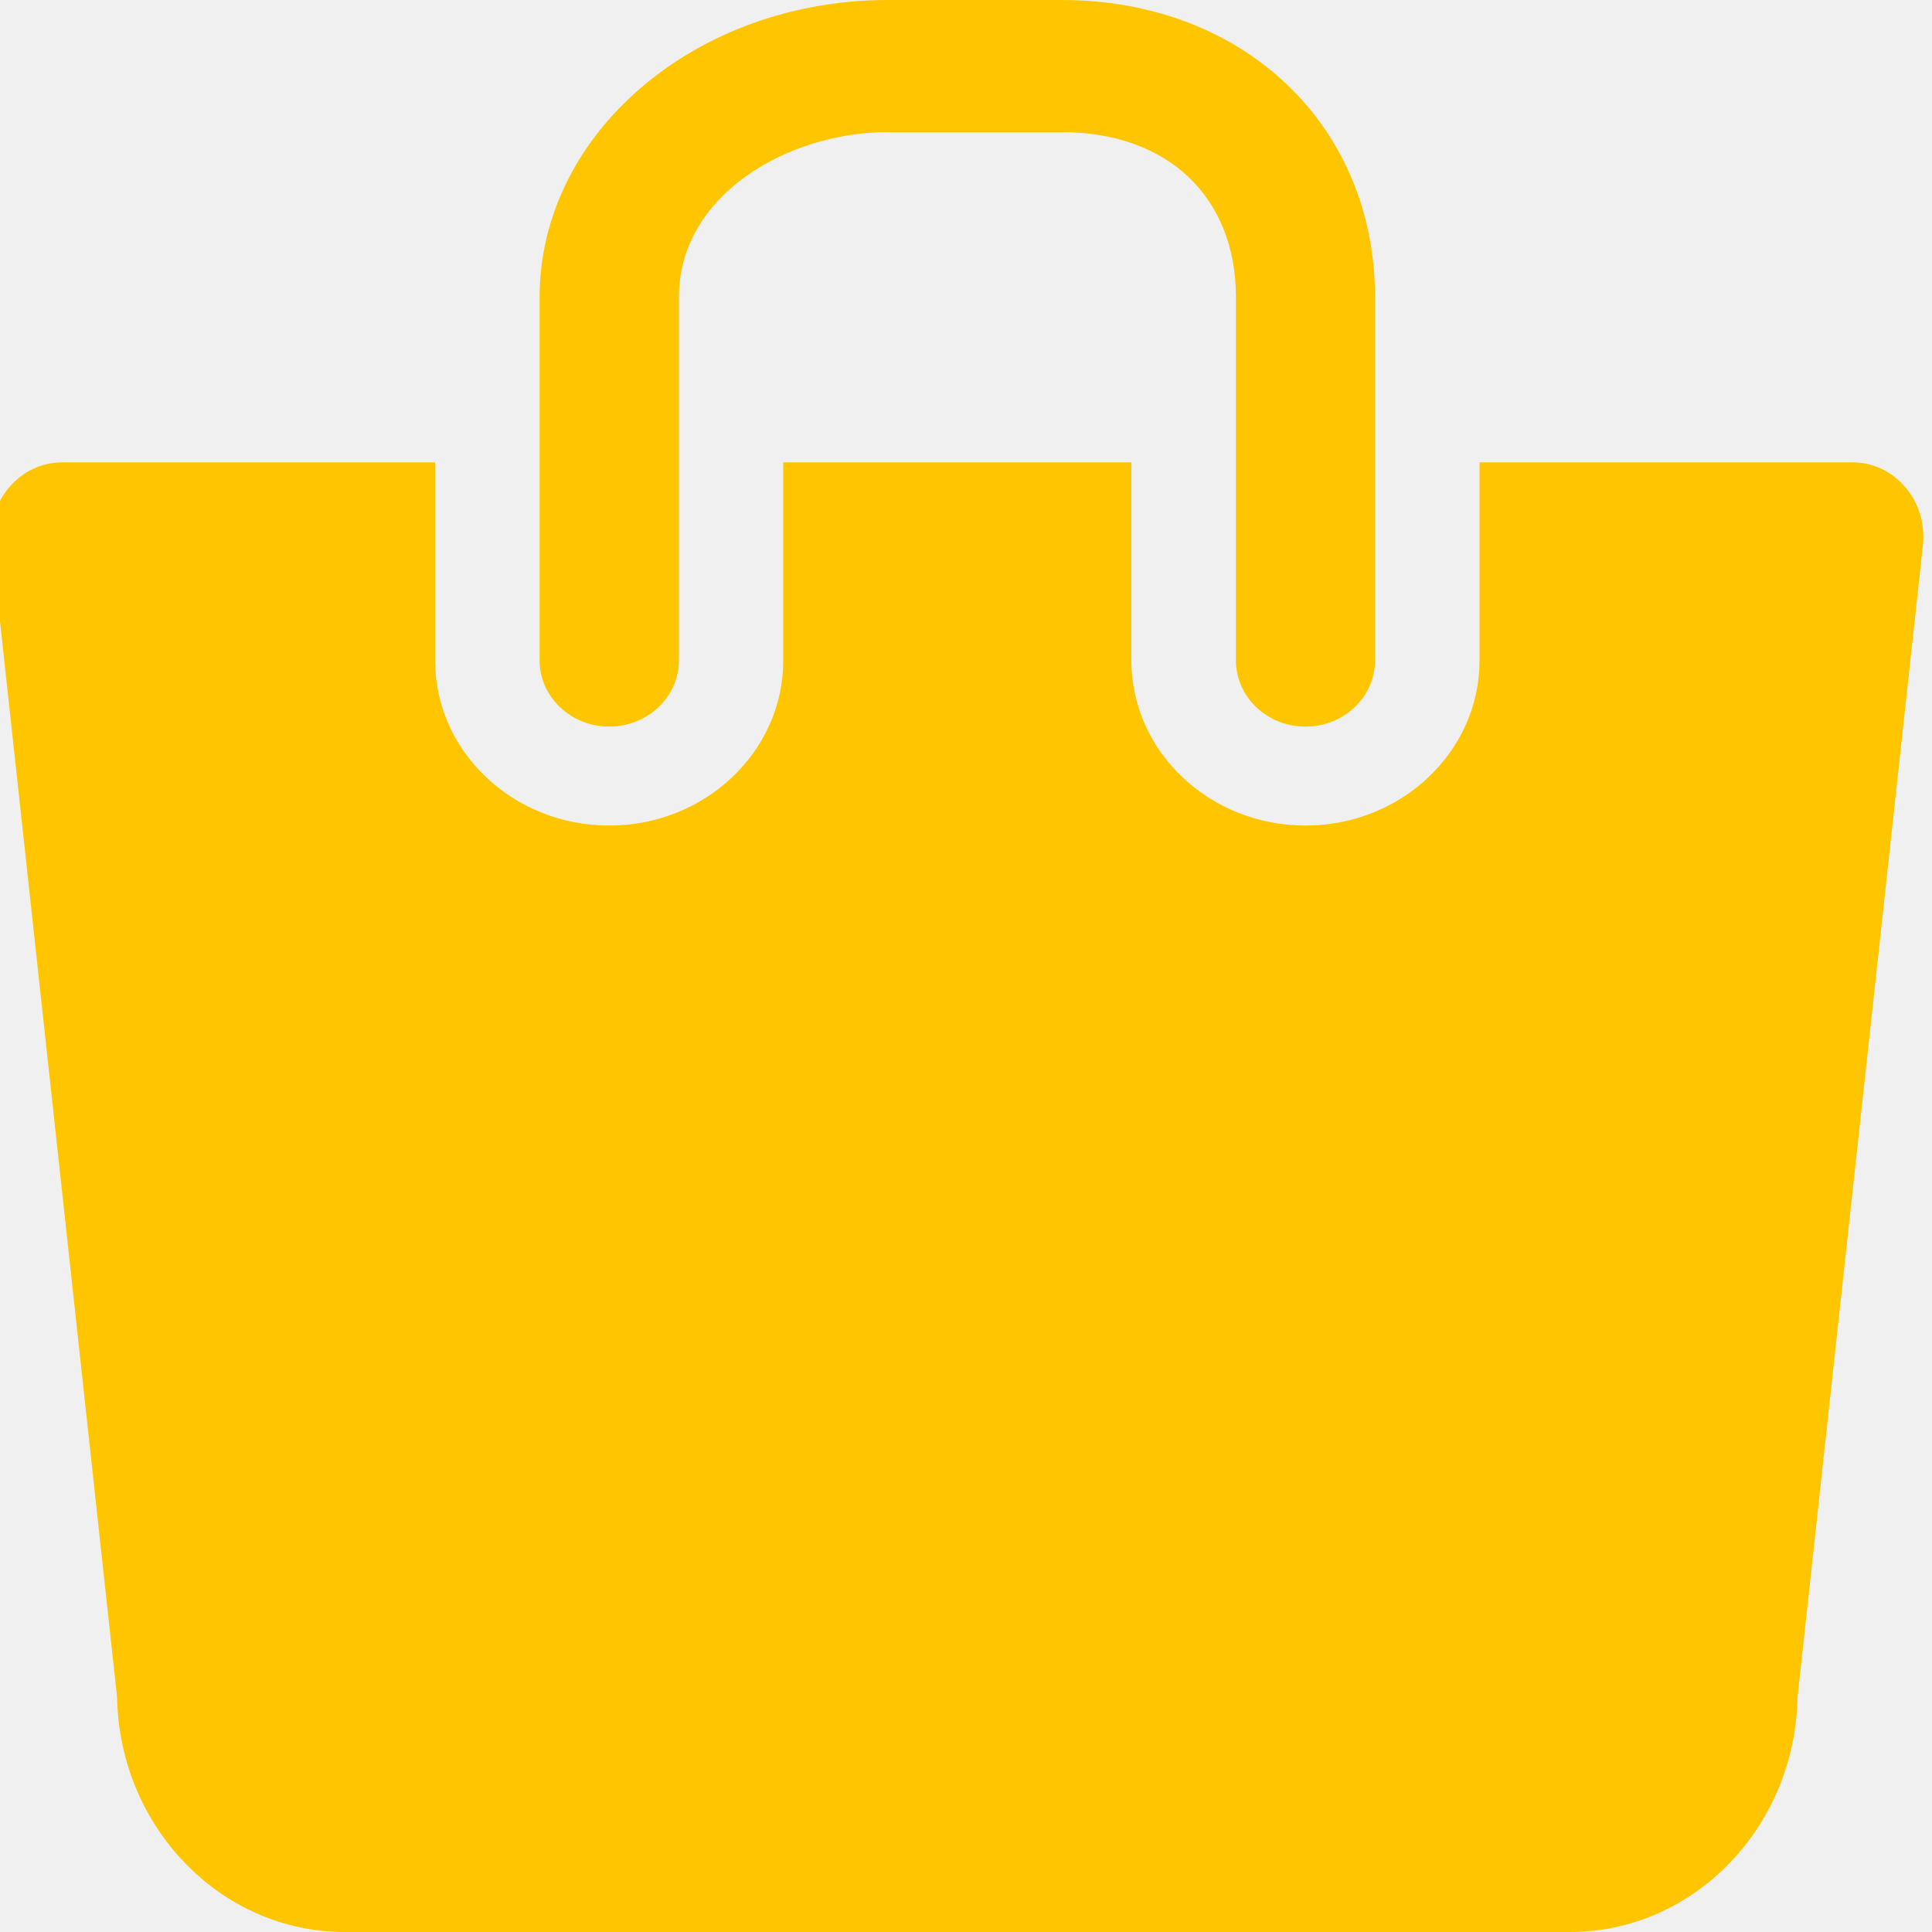
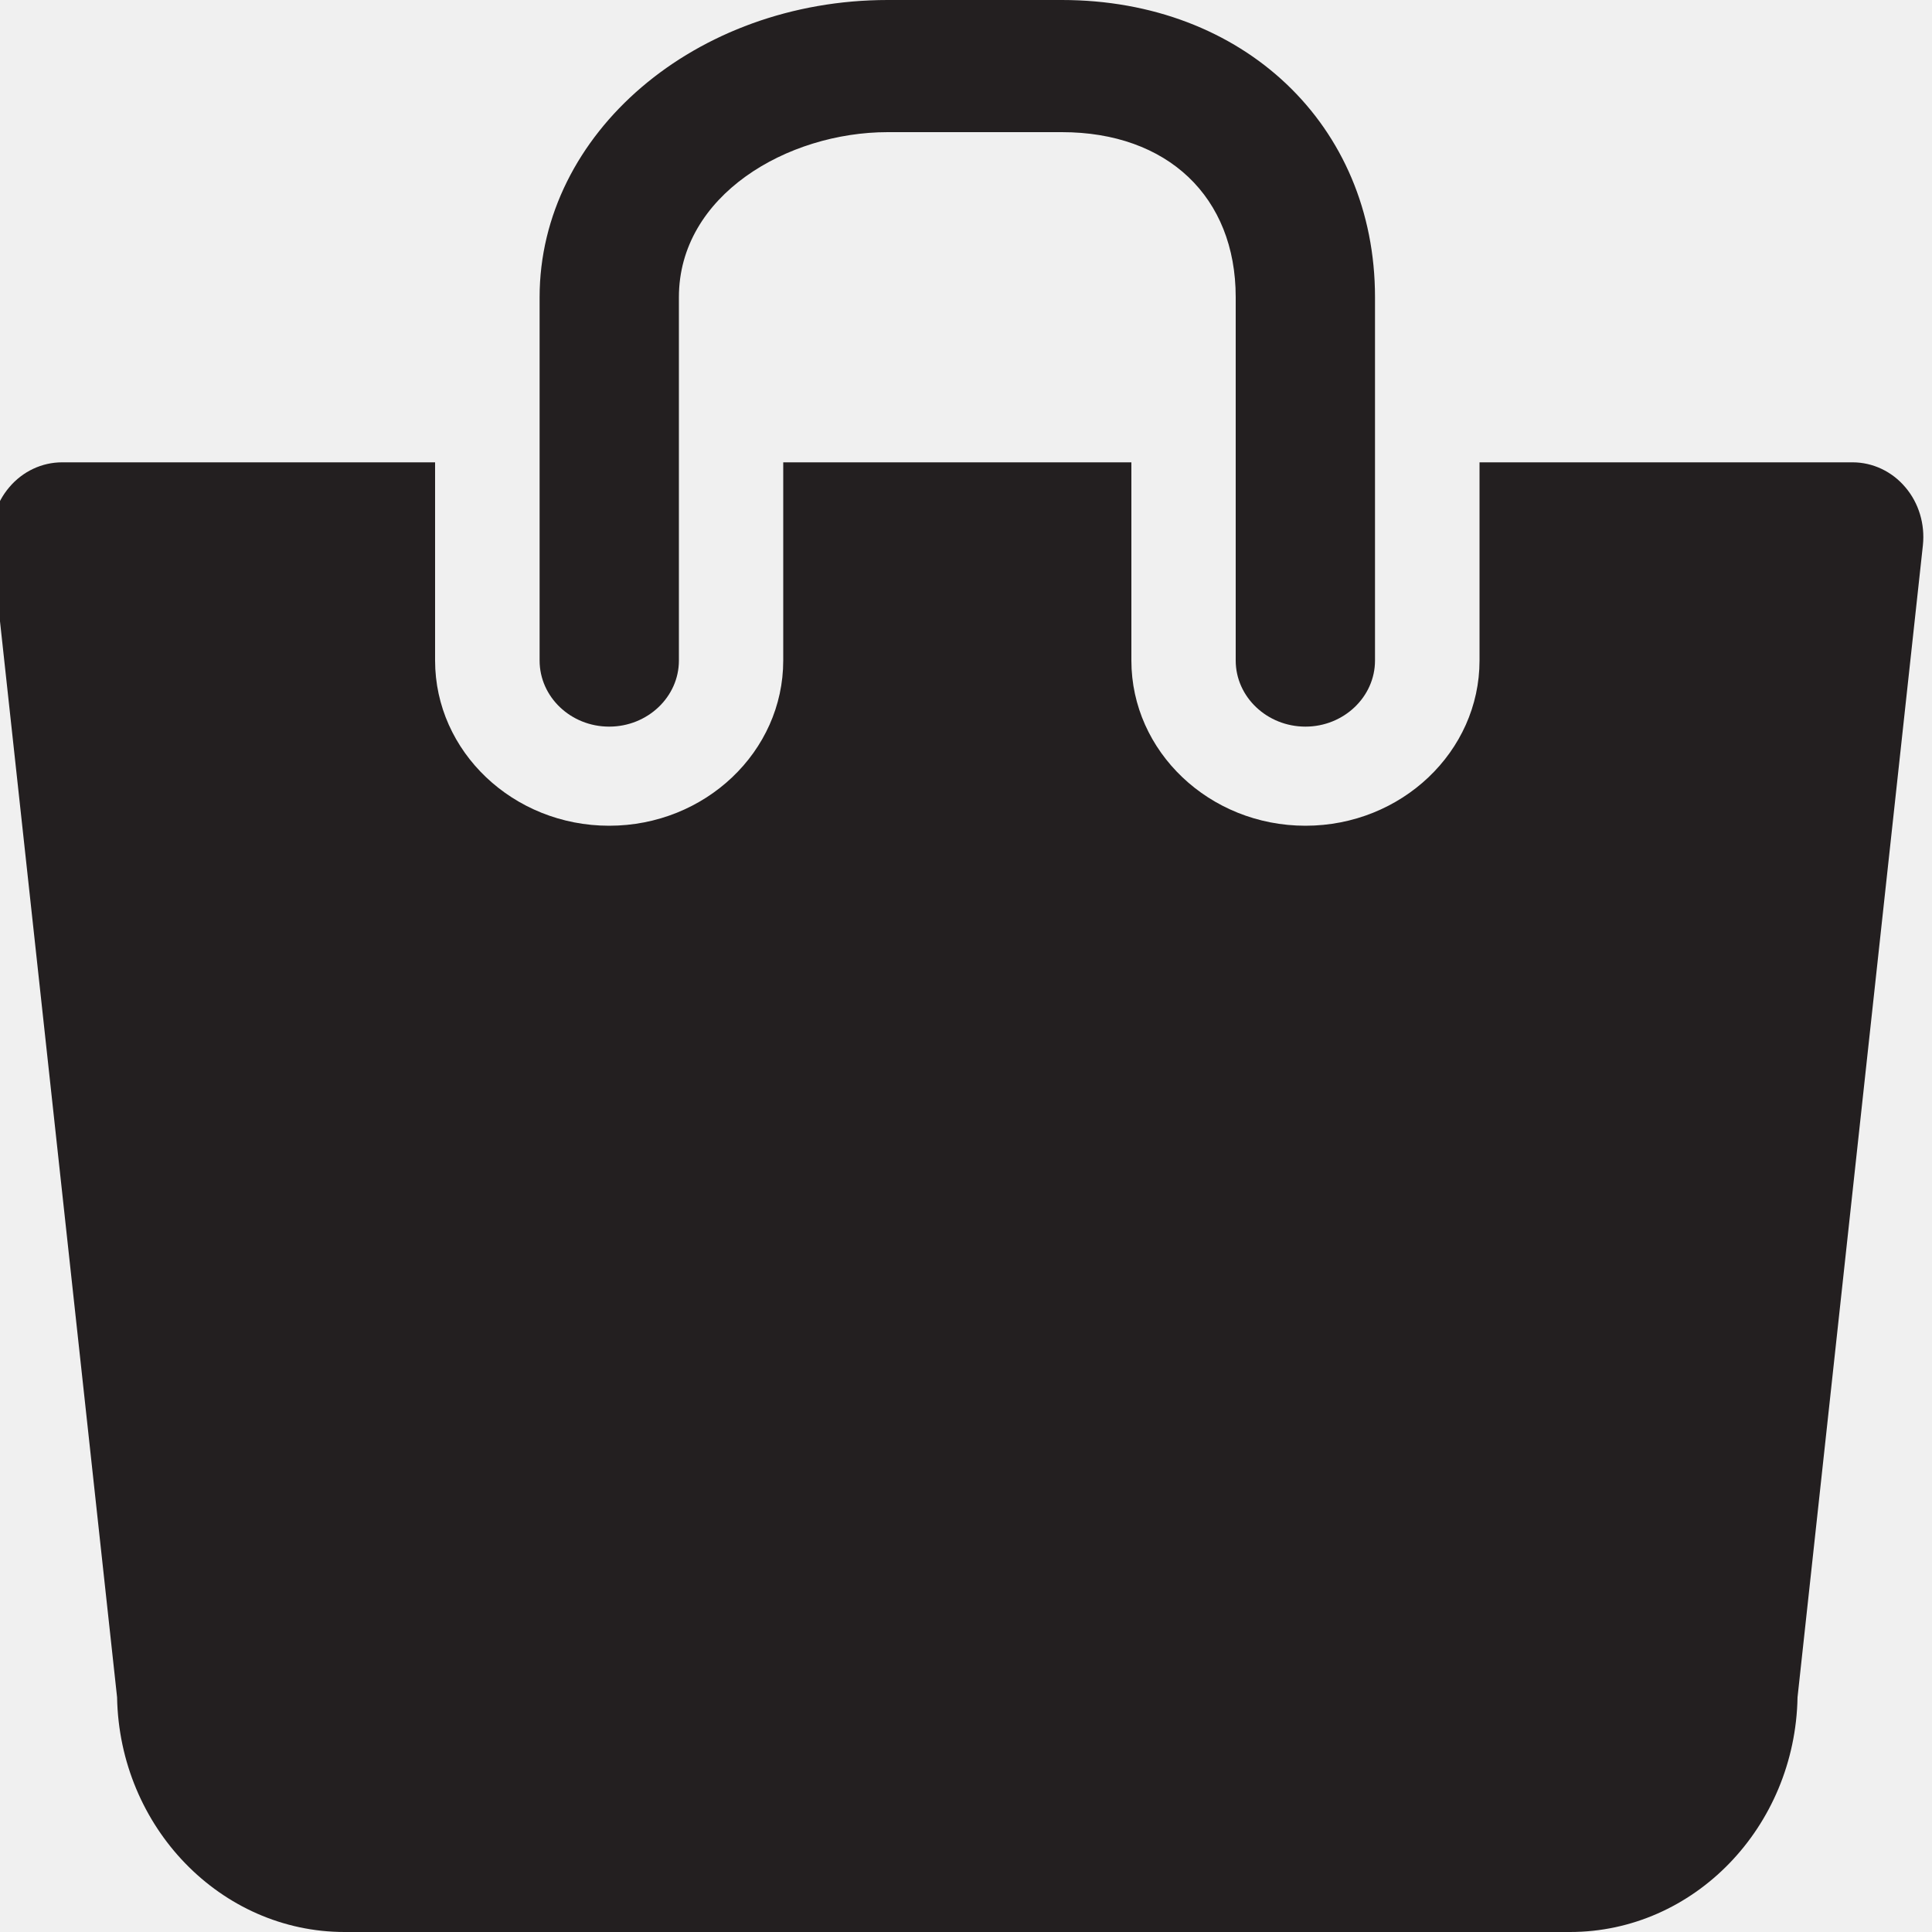
<svg xmlns="http://www.w3.org/2000/svg" width="10" height="10" viewBox="0 0 10 10" fill="none">
  <g clip-path="url(#clip0)">
-     <path d="M9.862 2.522C9.793 2.44 9.693 2.393 9.589 2.393H7.658V3.419C7.658 3.89 7.254 4.273 6.757 4.273C6.26 4.273 5.856 3.89 5.856 3.419V2.393H4.054V3.419C4.054 3.89 3.65 4.273 3.153 4.273C2.656 4.273 2.252 3.89 2.252 3.419V2.393H0.321C0.217 2.393 0.117 2.44 0.048 2.522C-0.022 2.603 -0.054 2.712 -0.043 2.821L0.606 8.785C0.618 9.457 1.142 10 1.784 10H8.126C8.768 10 9.292 9.457 9.304 8.784L9.953 2.821C9.964 2.712 9.932 2.603 9.862 2.522Z" fill="#FFC600" />
-     <path d="M3.153 3.761C3.352 3.761 3.514 3.607 3.514 3.419V1.538C3.514 1.011 4.075 0.684 4.595 0.684H5.496C6.043 0.684 6.397 1.019 6.397 1.538V3.419C6.397 3.607 6.558 3.761 6.757 3.761C6.956 3.761 7.117 3.607 7.117 3.419V1.538C7.117 0.647 6.435 0 5.496 0H4.595C3.601 0 2.793 0.69 2.793 1.538V3.419C2.793 3.607 2.955 3.761 3.153 3.761Z" fill="#FFC600" />
+     <path d="M9.862 2.522C9.793 2.44 9.693 2.393 9.589 2.393H7.658V3.419C7.658 3.89 7.254 4.274 6.757 4.274C6.26 4.274 5.856 3.89 5.856 3.419V2.393H4.054V3.419C4.054 3.89 3.65 4.274 3.153 4.274C2.656 4.274 2.252 3.89 2.252 3.419V2.393H0.321C0.217 2.393 0.117 2.44 0.048 2.522C-0.022 2.604 -0.054 2.713 -0.043 2.821L0.606 8.785C0.618 9.457 1.142 10 1.784 10H8.126C8.768 10 9.292 9.457 9.304 8.785L9.953 2.821C9.964 2.713 9.932 2.604 9.862 2.522Z" fill="#231F20" />
+     <path d="M3.153 3.761C3.352 3.761 3.514 3.607 3.514 3.419V1.538C3.514 1.011 4.075 0.684 4.595 0.684H5.496C6.043 0.684 6.396 1.019 6.396 1.538V3.419C6.396 3.607 6.558 3.761 6.757 3.761C6.955 3.761 7.117 3.607 7.117 3.419V1.538C7.117 0.647 6.435 0 5.496 0H4.595C3.601 0 2.793 0.69 2.793 1.538V3.419C2.793 3.607 2.954 3.761 3.153 3.761Z" fill="#231F20" />
  </g>
  <defs>
    <clipPath id="clip0">
      <rect width="10" height="10" fill="white" />
    </clipPath>
  </defs>
</svg>
